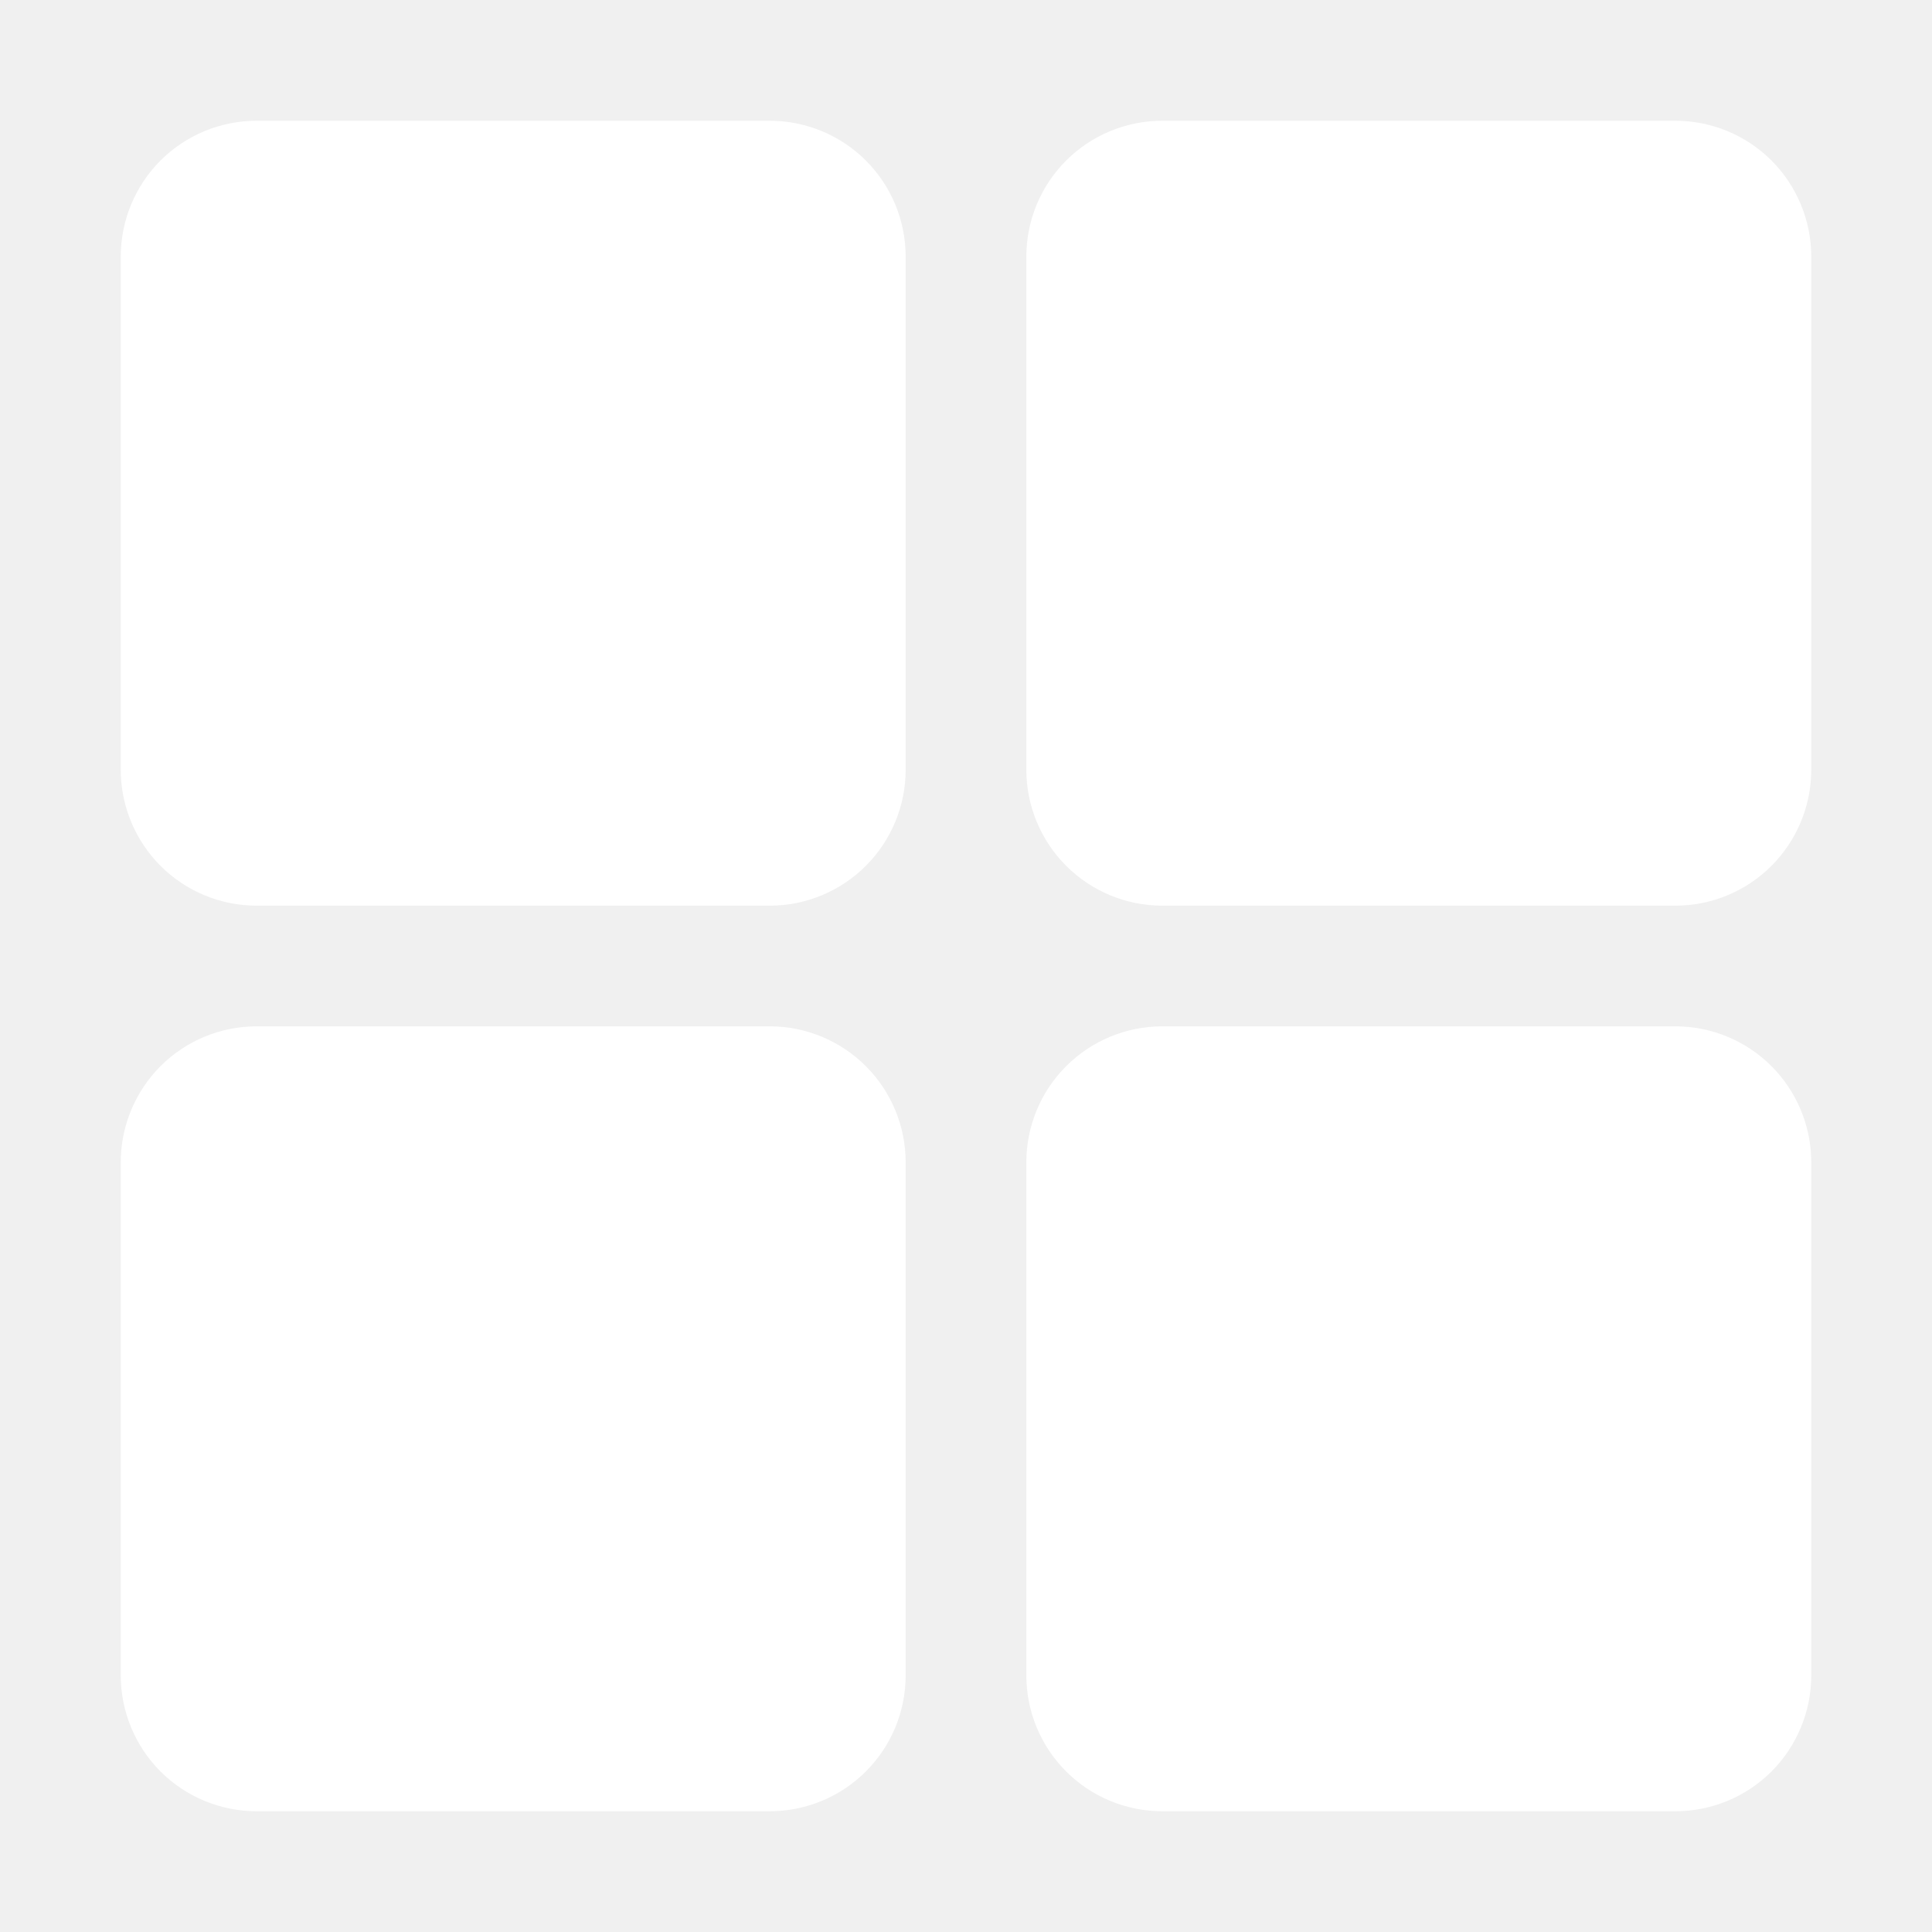
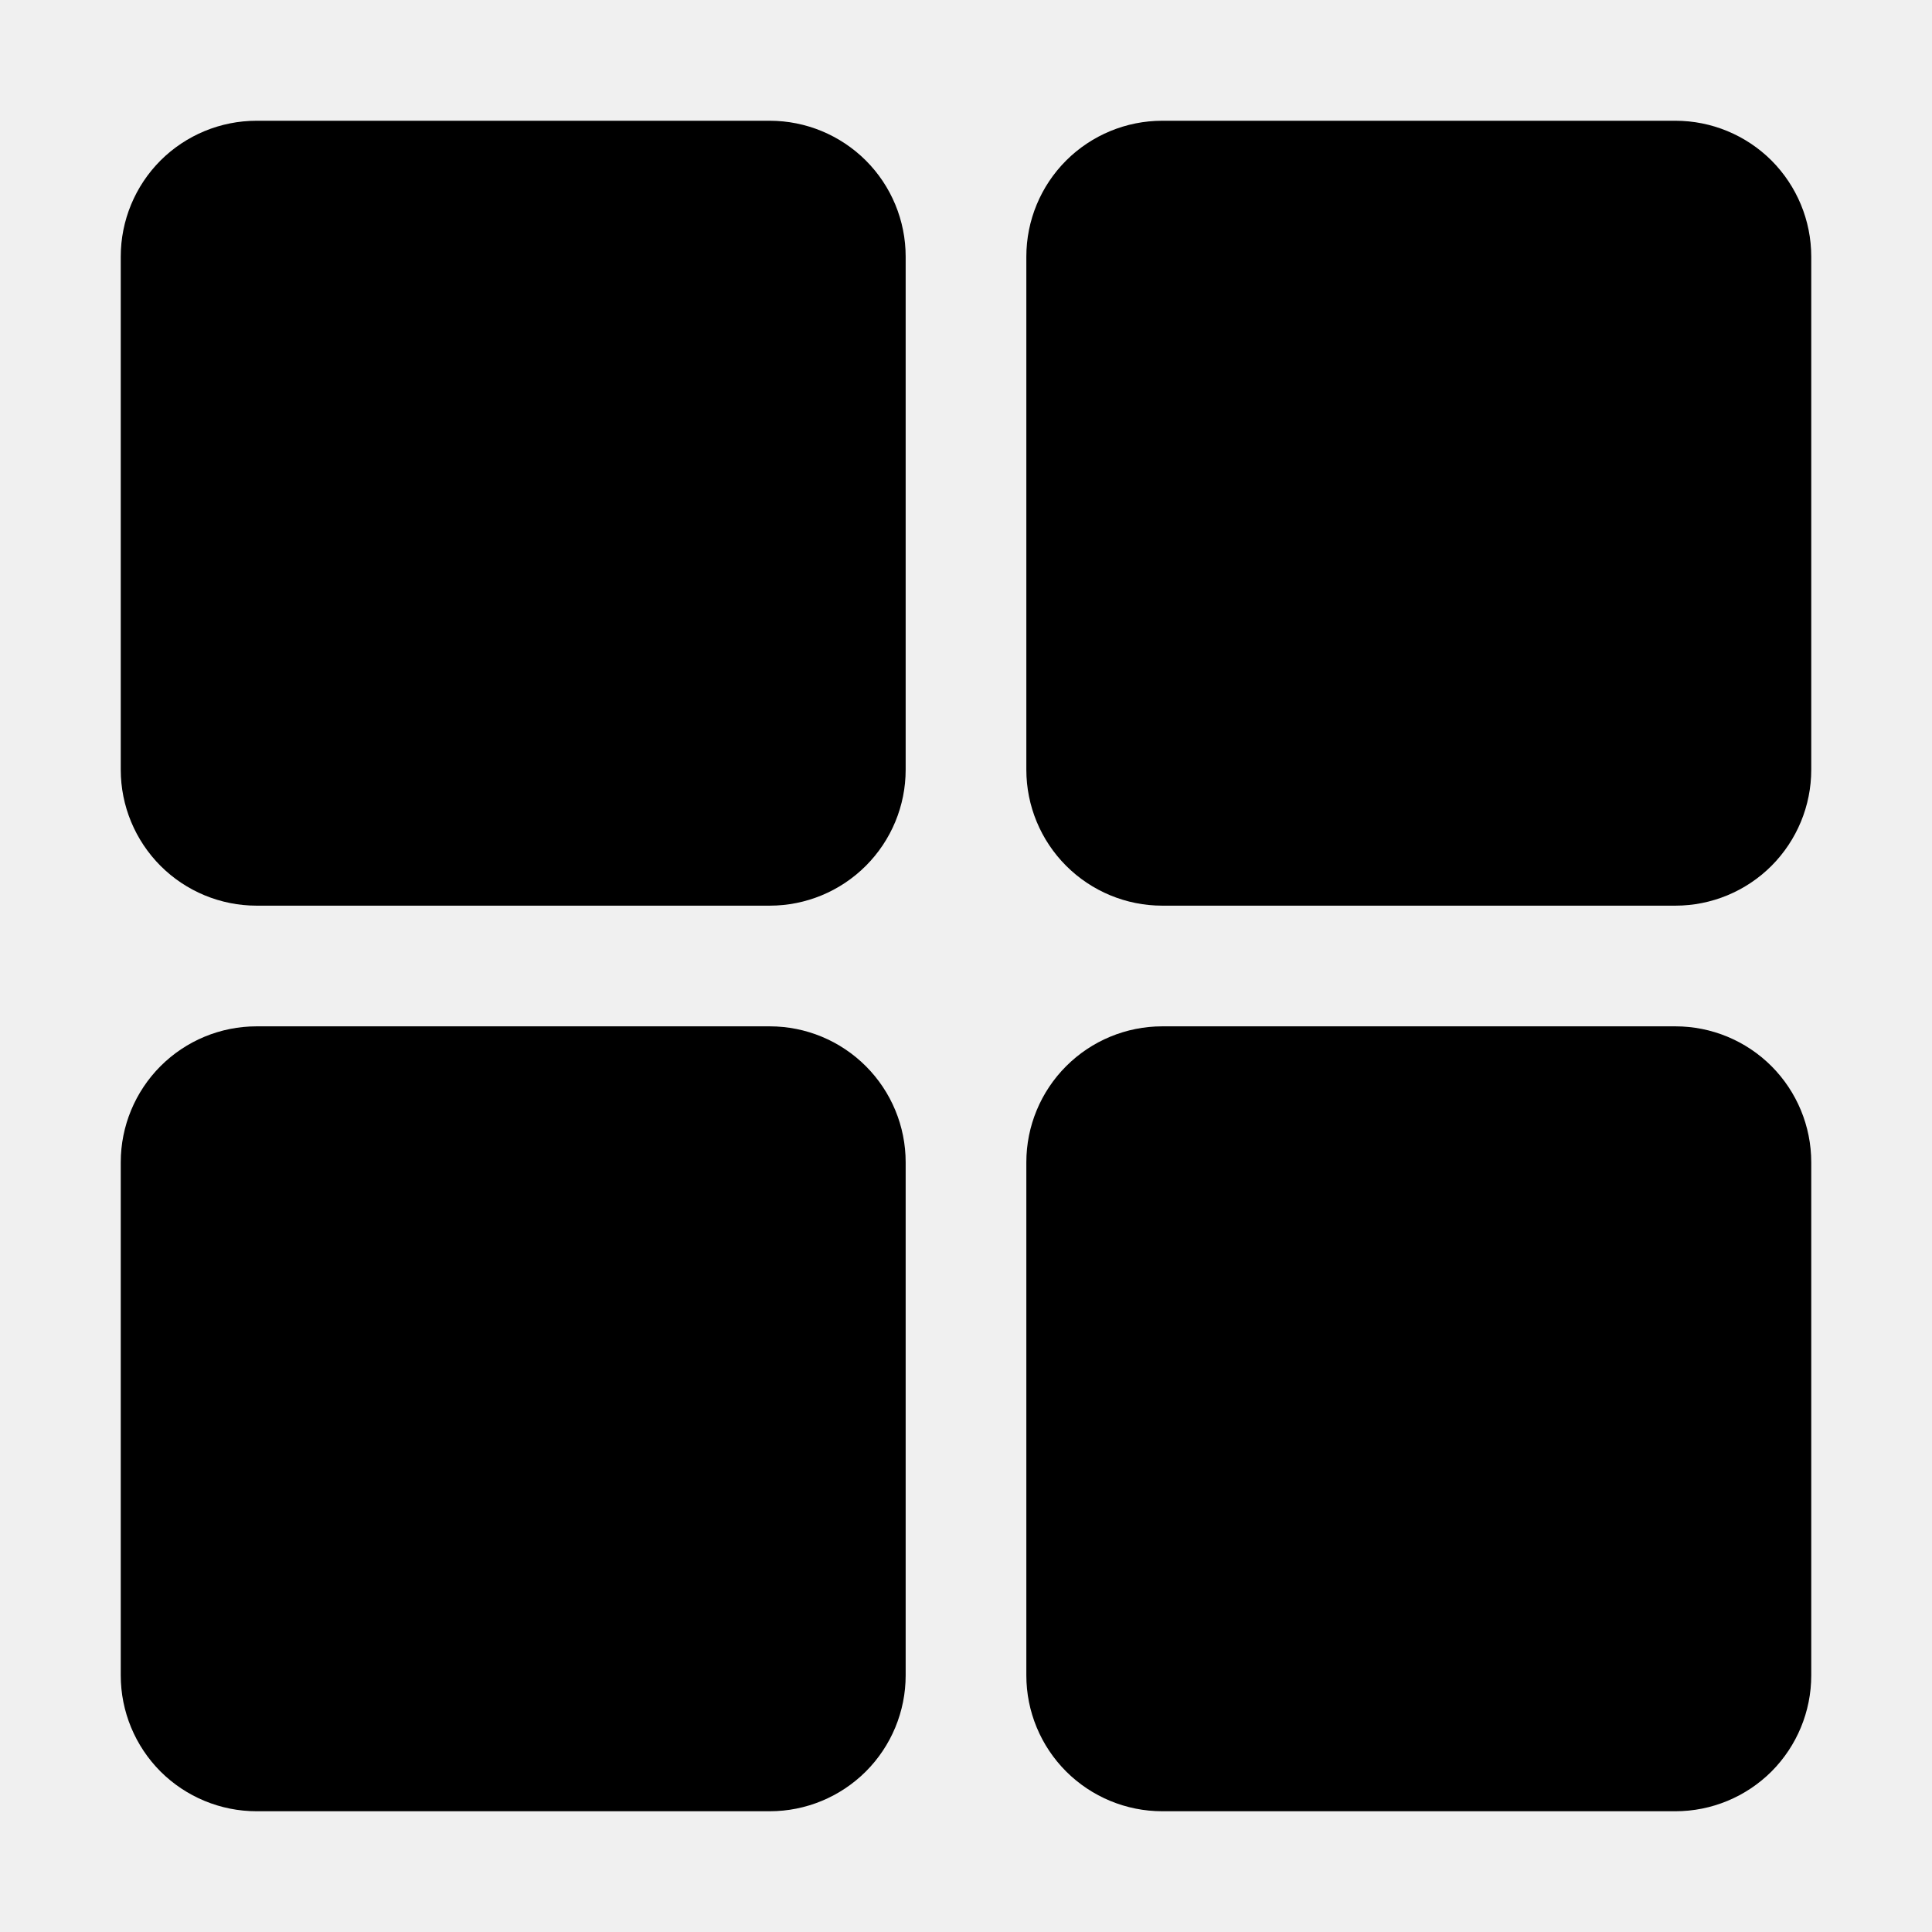
<svg xmlns="http://www.w3.org/2000/svg" width="26" height="26" viewBox="0 0 26 26" fill="none">
-   <path d="M10.359 12.188H3.453C2.968 12.188 2.503 11.995 2.16 11.652C1.818 11.309 1.625 10.844 1.625 10.359V3.453C1.625 2.968 1.818 2.503 2.16 2.16C2.503 1.818 2.968 1.625 3.453 1.625H10.359C10.844 1.625 11.309 1.818 11.652 2.16C11.995 2.503 12.188 2.968 12.188 3.453V10.359C12.188 10.844 11.995 11.309 11.652 11.652C11.309 11.995 10.844 12.188 10.359 12.188ZM22.547 12.188H15.641C15.156 12.188 14.691 11.995 14.348 11.652C14.005 11.309 13.812 10.844 13.812 10.359V3.453C13.812 2.968 14.005 2.503 14.348 2.16C14.691 1.818 15.156 1.625 15.641 1.625H22.547C23.032 1.625 23.497 1.818 23.84 2.16C24.182 2.503 24.375 2.968 24.375 3.453V10.359C24.375 10.844 24.182 11.309 23.84 11.652C23.497 11.995 23.032 12.188 22.547 12.188ZM10.359 24.375H3.453C2.968 24.375 2.503 24.182 2.16 23.84C1.818 23.497 1.625 23.032 1.625 22.547V15.641C1.625 15.156 1.818 14.691 2.16 14.348C2.503 14.005 2.968 13.812 3.453 13.812H10.359C10.844 13.812 11.309 14.005 11.652 14.348C11.995 14.691 12.188 15.156 12.188 15.641V22.547C12.188 23.032 11.995 23.497 11.652 23.84C11.309 24.182 10.844 24.375 10.359 24.375ZM22.547 24.375H15.641C15.156 24.375 14.691 24.182 14.348 23.84C14.005 23.497 13.812 23.032 13.812 22.547V15.641C13.812 15.156 14.005 14.691 14.348 14.348C14.691 14.005 15.156 13.812 15.641 13.812H22.547C23.032 13.812 23.497 14.005 23.84 14.348C24.182 14.691 24.375 15.156 24.375 15.641V22.547C24.375 23.032 24.182 23.497 23.84 23.84C23.497 24.182 23.032 24.375 22.547 24.375Z" fill="white" />
+   <path d="M10.359 12.188H3.453C2.968 12.188 2.503 11.995 2.16 11.652C1.818 11.309 1.625 10.844 1.625 10.359V3.453C1.625 2.968 1.818 2.503 2.16 2.16C2.503 1.818 2.968 1.625 3.453 1.625H10.359C10.844 1.625 11.309 1.818 11.652 2.16C11.995 2.503 12.188 2.968 12.188 3.453V10.359C12.188 10.844 11.995 11.309 11.652 11.652C11.309 11.995 10.844 12.188 10.359 12.188ZM22.547 12.188H15.641C15.156 12.188 14.691 11.995 14.348 11.652C14.005 11.309 13.812 10.844 13.812 10.359V3.453C13.812 2.968 14.005 2.503 14.348 2.16C14.691 1.818 15.156 1.625 15.641 1.625H22.547C23.032 1.625 23.497 1.818 23.84 2.16C24.182 2.503 24.375 2.968 24.375 3.453V10.359C24.375 10.844 24.182 11.309 23.84 11.652C23.497 11.995 23.032 12.188 22.547 12.188ZM10.359 24.375H3.453C2.968 24.375 2.503 24.182 2.16 23.84C1.818 23.497 1.625 23.032 1.625 22.547V15.641C1.625 15.156 1.818 14.691 2.16 14.348C2.503 14.005 2.968 13.812 3.453 13.812H10.359C10.844 13.812 11.309 14.005 11.652 14.348C11.995 14.691 12.188 15.156 12.188 15.641V22.547C12.188 23.032 11.995 23.497 11.652 23.84C11.309 24.182 10.844 24.375 10.359 24.375ZM22.547 24.375H15.641C15.156 24.375 14.691 24.182 14.348 23.84C14.005 23.497 13.812 23.032 13.812 22.547V15.641C13.812 15.156 14.005 14.691 14.348 14.348C14.691 14.005 15.156 13.812 15.641 13.812H22.547C23.032 13.812 23.497 14.005 23.84 14.348C24.182 14.691 24.375 15.156 24.375 15.641V22.547C24.375 23.032 24.182 23.497 23.84 23.84C23.497 24.182 23.032 24.375 22.547 24.375Z" fill="black" />
</svg>
